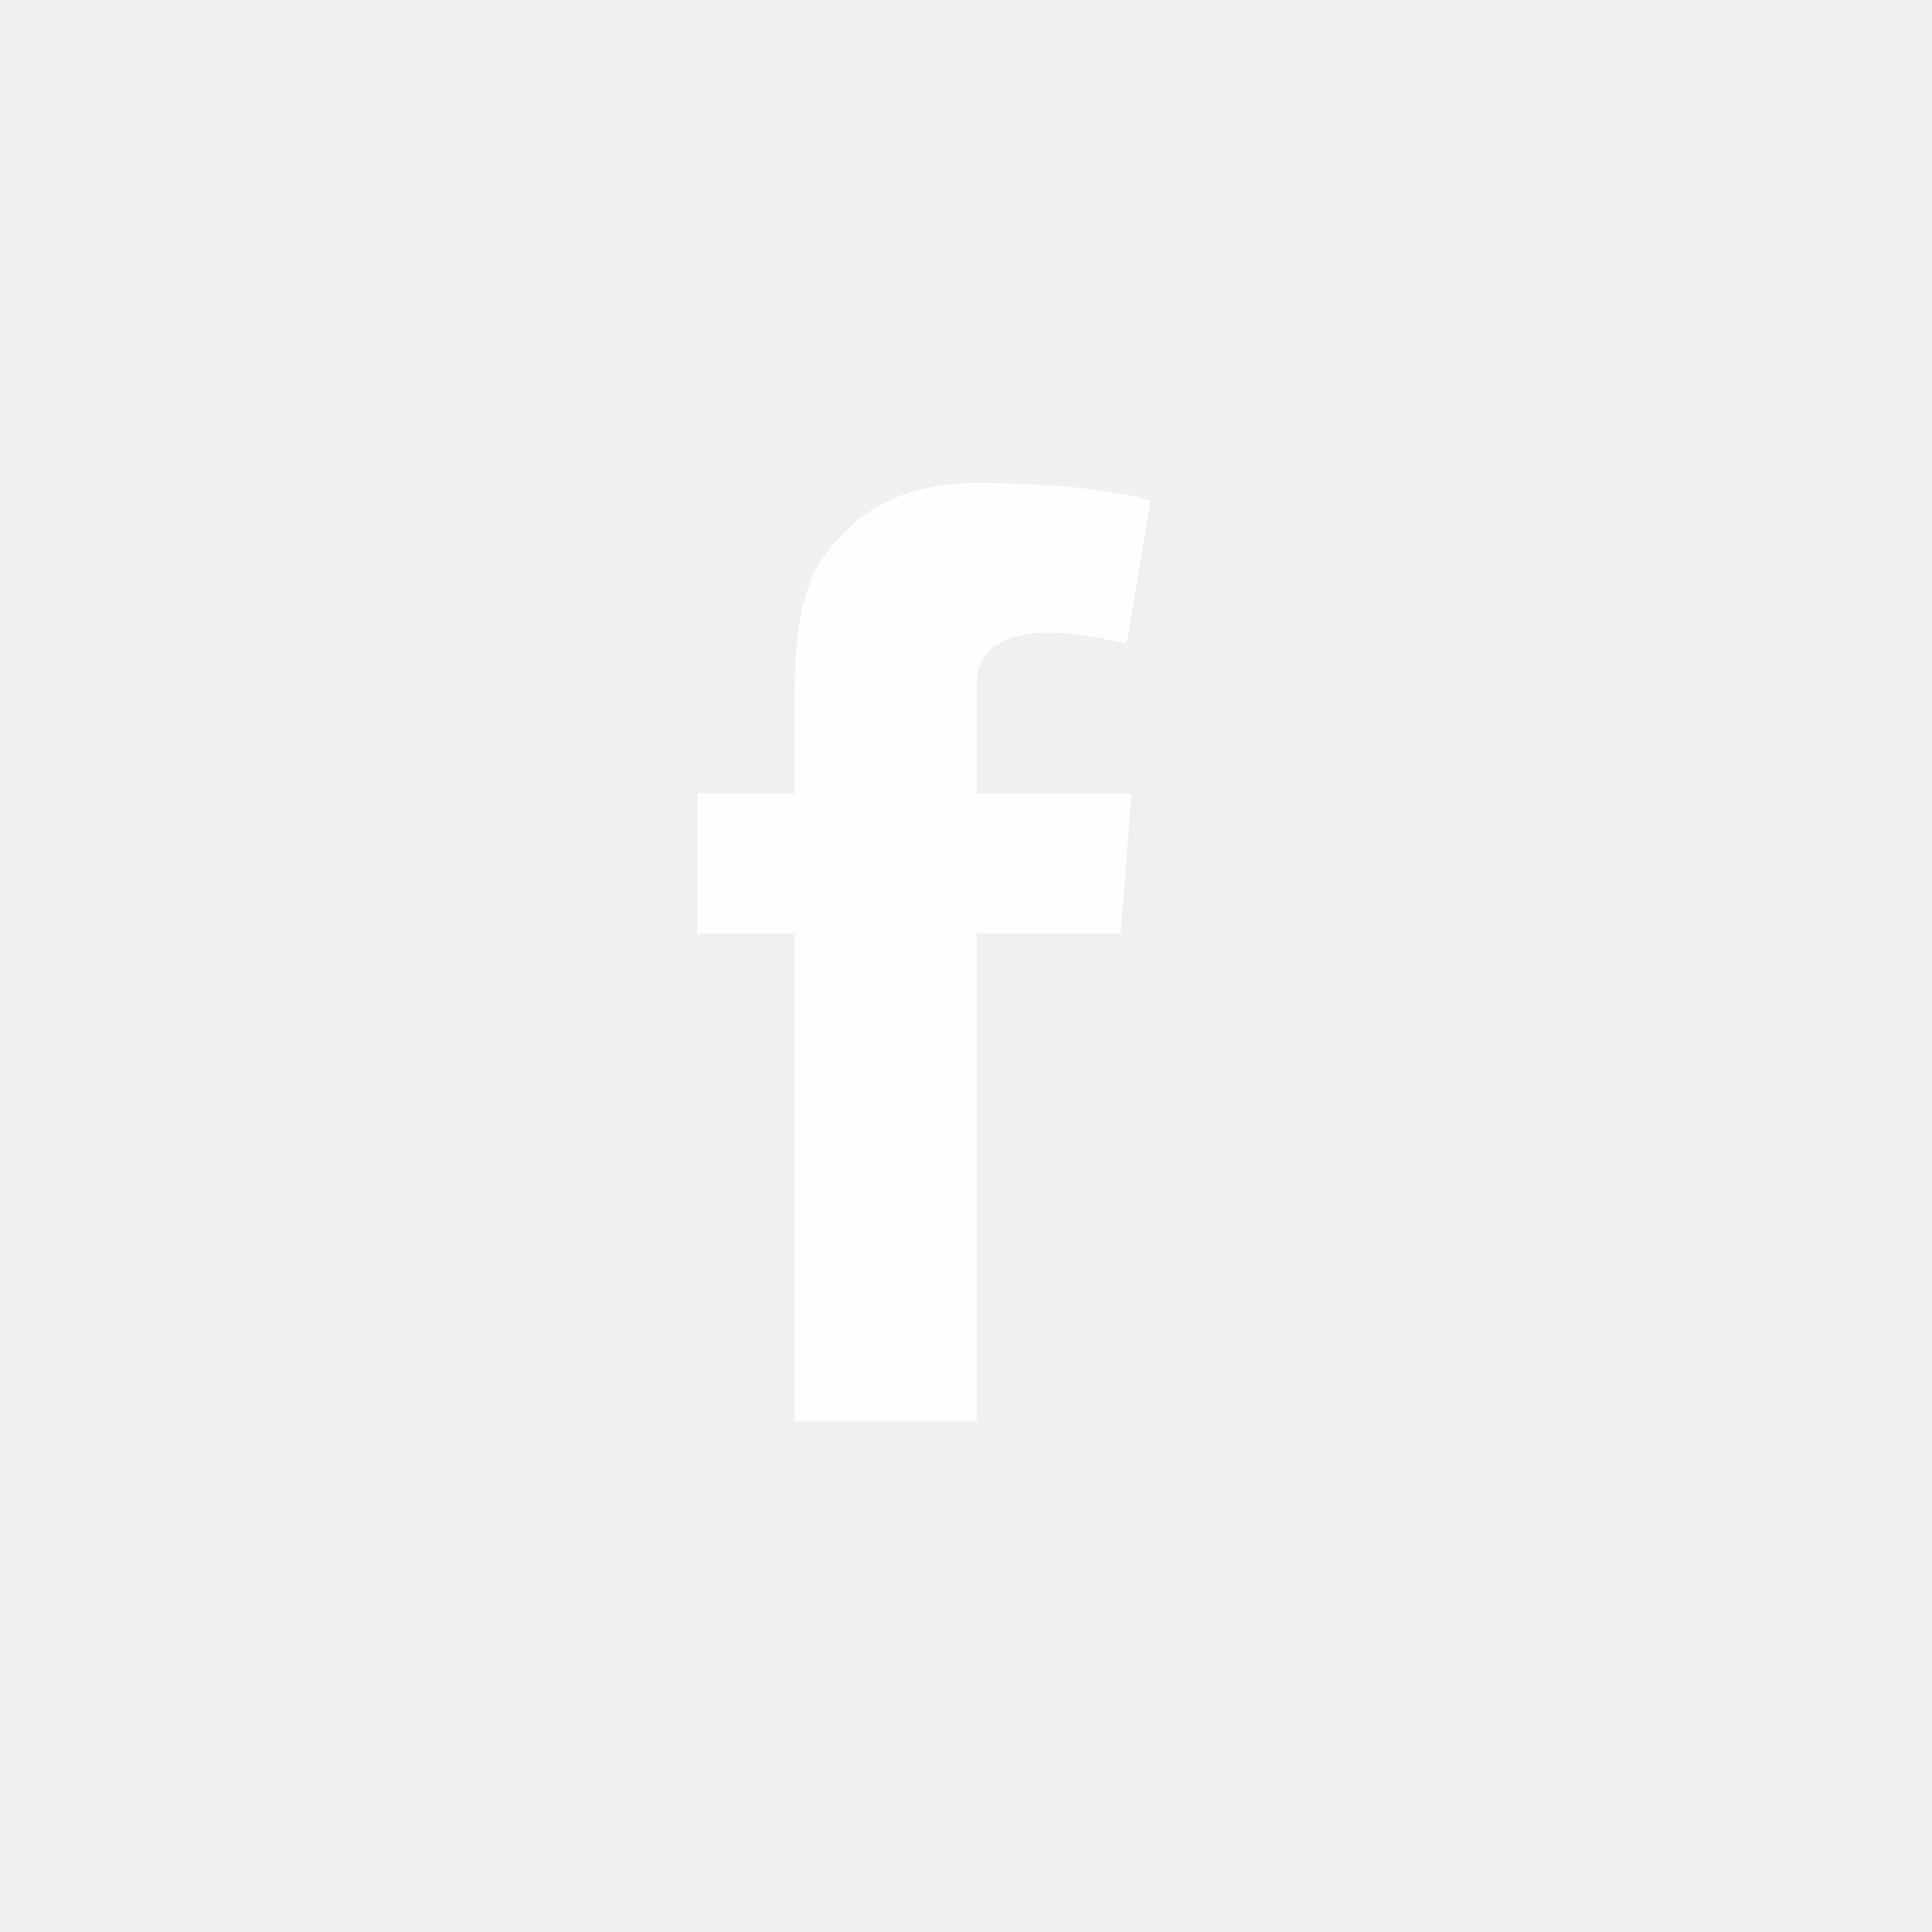
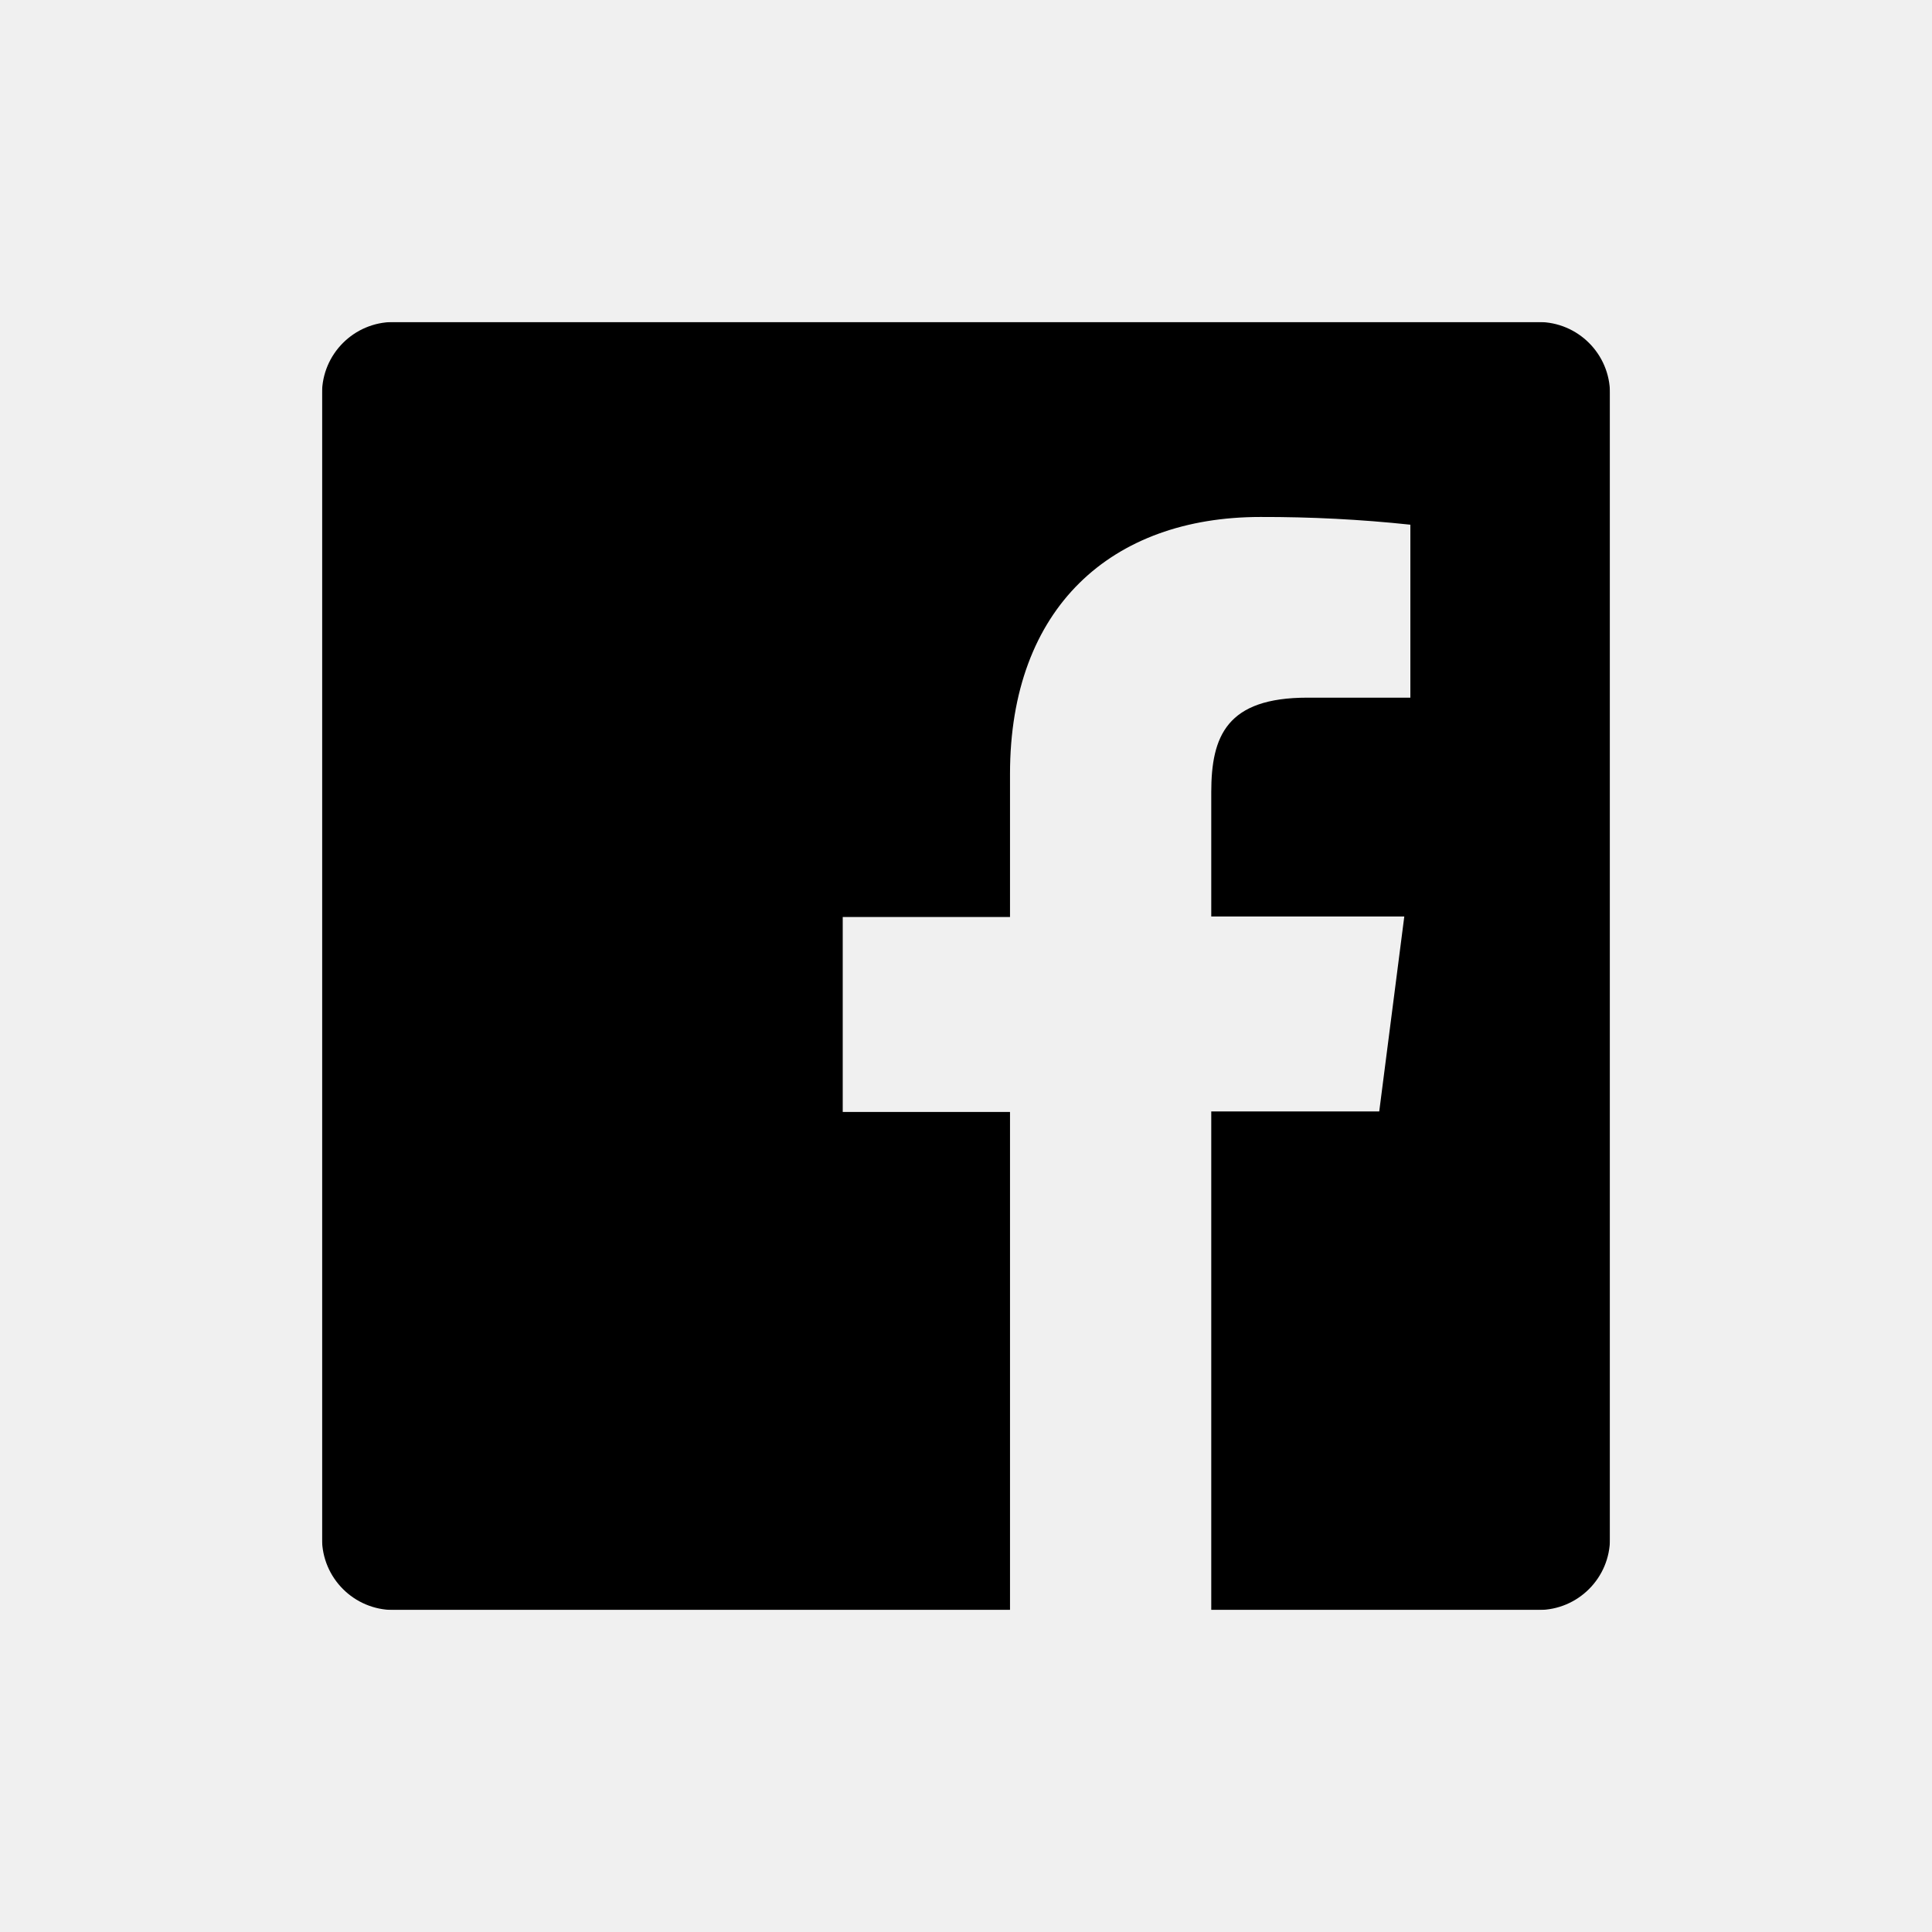
- <svg xmlns="http://www.w3.org/2000/svg" width="36" height="36">
-   <path d="M13 14.783h1.808v-1.757c0-.774.02-1.97.583-2.71C15.984 9.535 16.8 9 18.198 9c2.282 0 3.243.326 3.243.326l-.452 2.678s-.754-.218-1.457-.218c-.703 0-1.334.252-1.334.955v2.042h2.885l-.201 2.615h-2.684v9.088h-3.39v-9.088H13v-2.615z" fill="#FEFEFE" fill-rule="evenodd" />
+ <svg xmlns="http://www.w3.org/2000/svg" xmlns:xlink="http://www.w3.org/1999/xlink" width="36px" height="36px" viewBox="0 0 36 36" version="1.1">
+   <defs>
+     <rect id="path-1" x="0" y="0" width="24" height="24" />
+   </defs>
+   <g id="facebook" stroke="none" stroke-width="1" fill="none" fill-rule="evenodd">
+     <g id="facebook-copy" transform="translate(6, 6)">
+       <mask id="mask-2" fill="white">
+         <use xlink:href="#path-1" />
+       </mask>
+       <g id="Mask" fill-rule="nonzero" />
+       <path d="M22.667,0 L1.333,0 C0.597,-4.50902501e-17 9.01805001e-17,0.597 0,1.333 L0,22.667 C9.01805001e-17,23.403 0.597,24 1.333,24 L12.82,24 L12.82,14.72 L9.703,14.72 L9.703,11.087 L12.82,11.087 L12.82,8.42 C12.82,5.32 14.713,3.633 17.487,3.633 C18.42,3.631 19.352,3.678 20.28,3.777 L20.28,7 L18.36,7 C16.86,7 16.57,7.713 16.57,8.763 L16.57,11.077 L20.167,11.077 L19.7,14.71 L16.57,14.71 L16.57,24 L22.667,24 C23.403,24 24,23.403 24,22.667 L24,1.333 C24,0.597 23.403,4.50902501e-17 22.667,0 Z" id="Path" fill="currentColor" fill-rule="nonzero" mask="url(#mask-2)" />
+     </g>
+   </g>
</svg>
